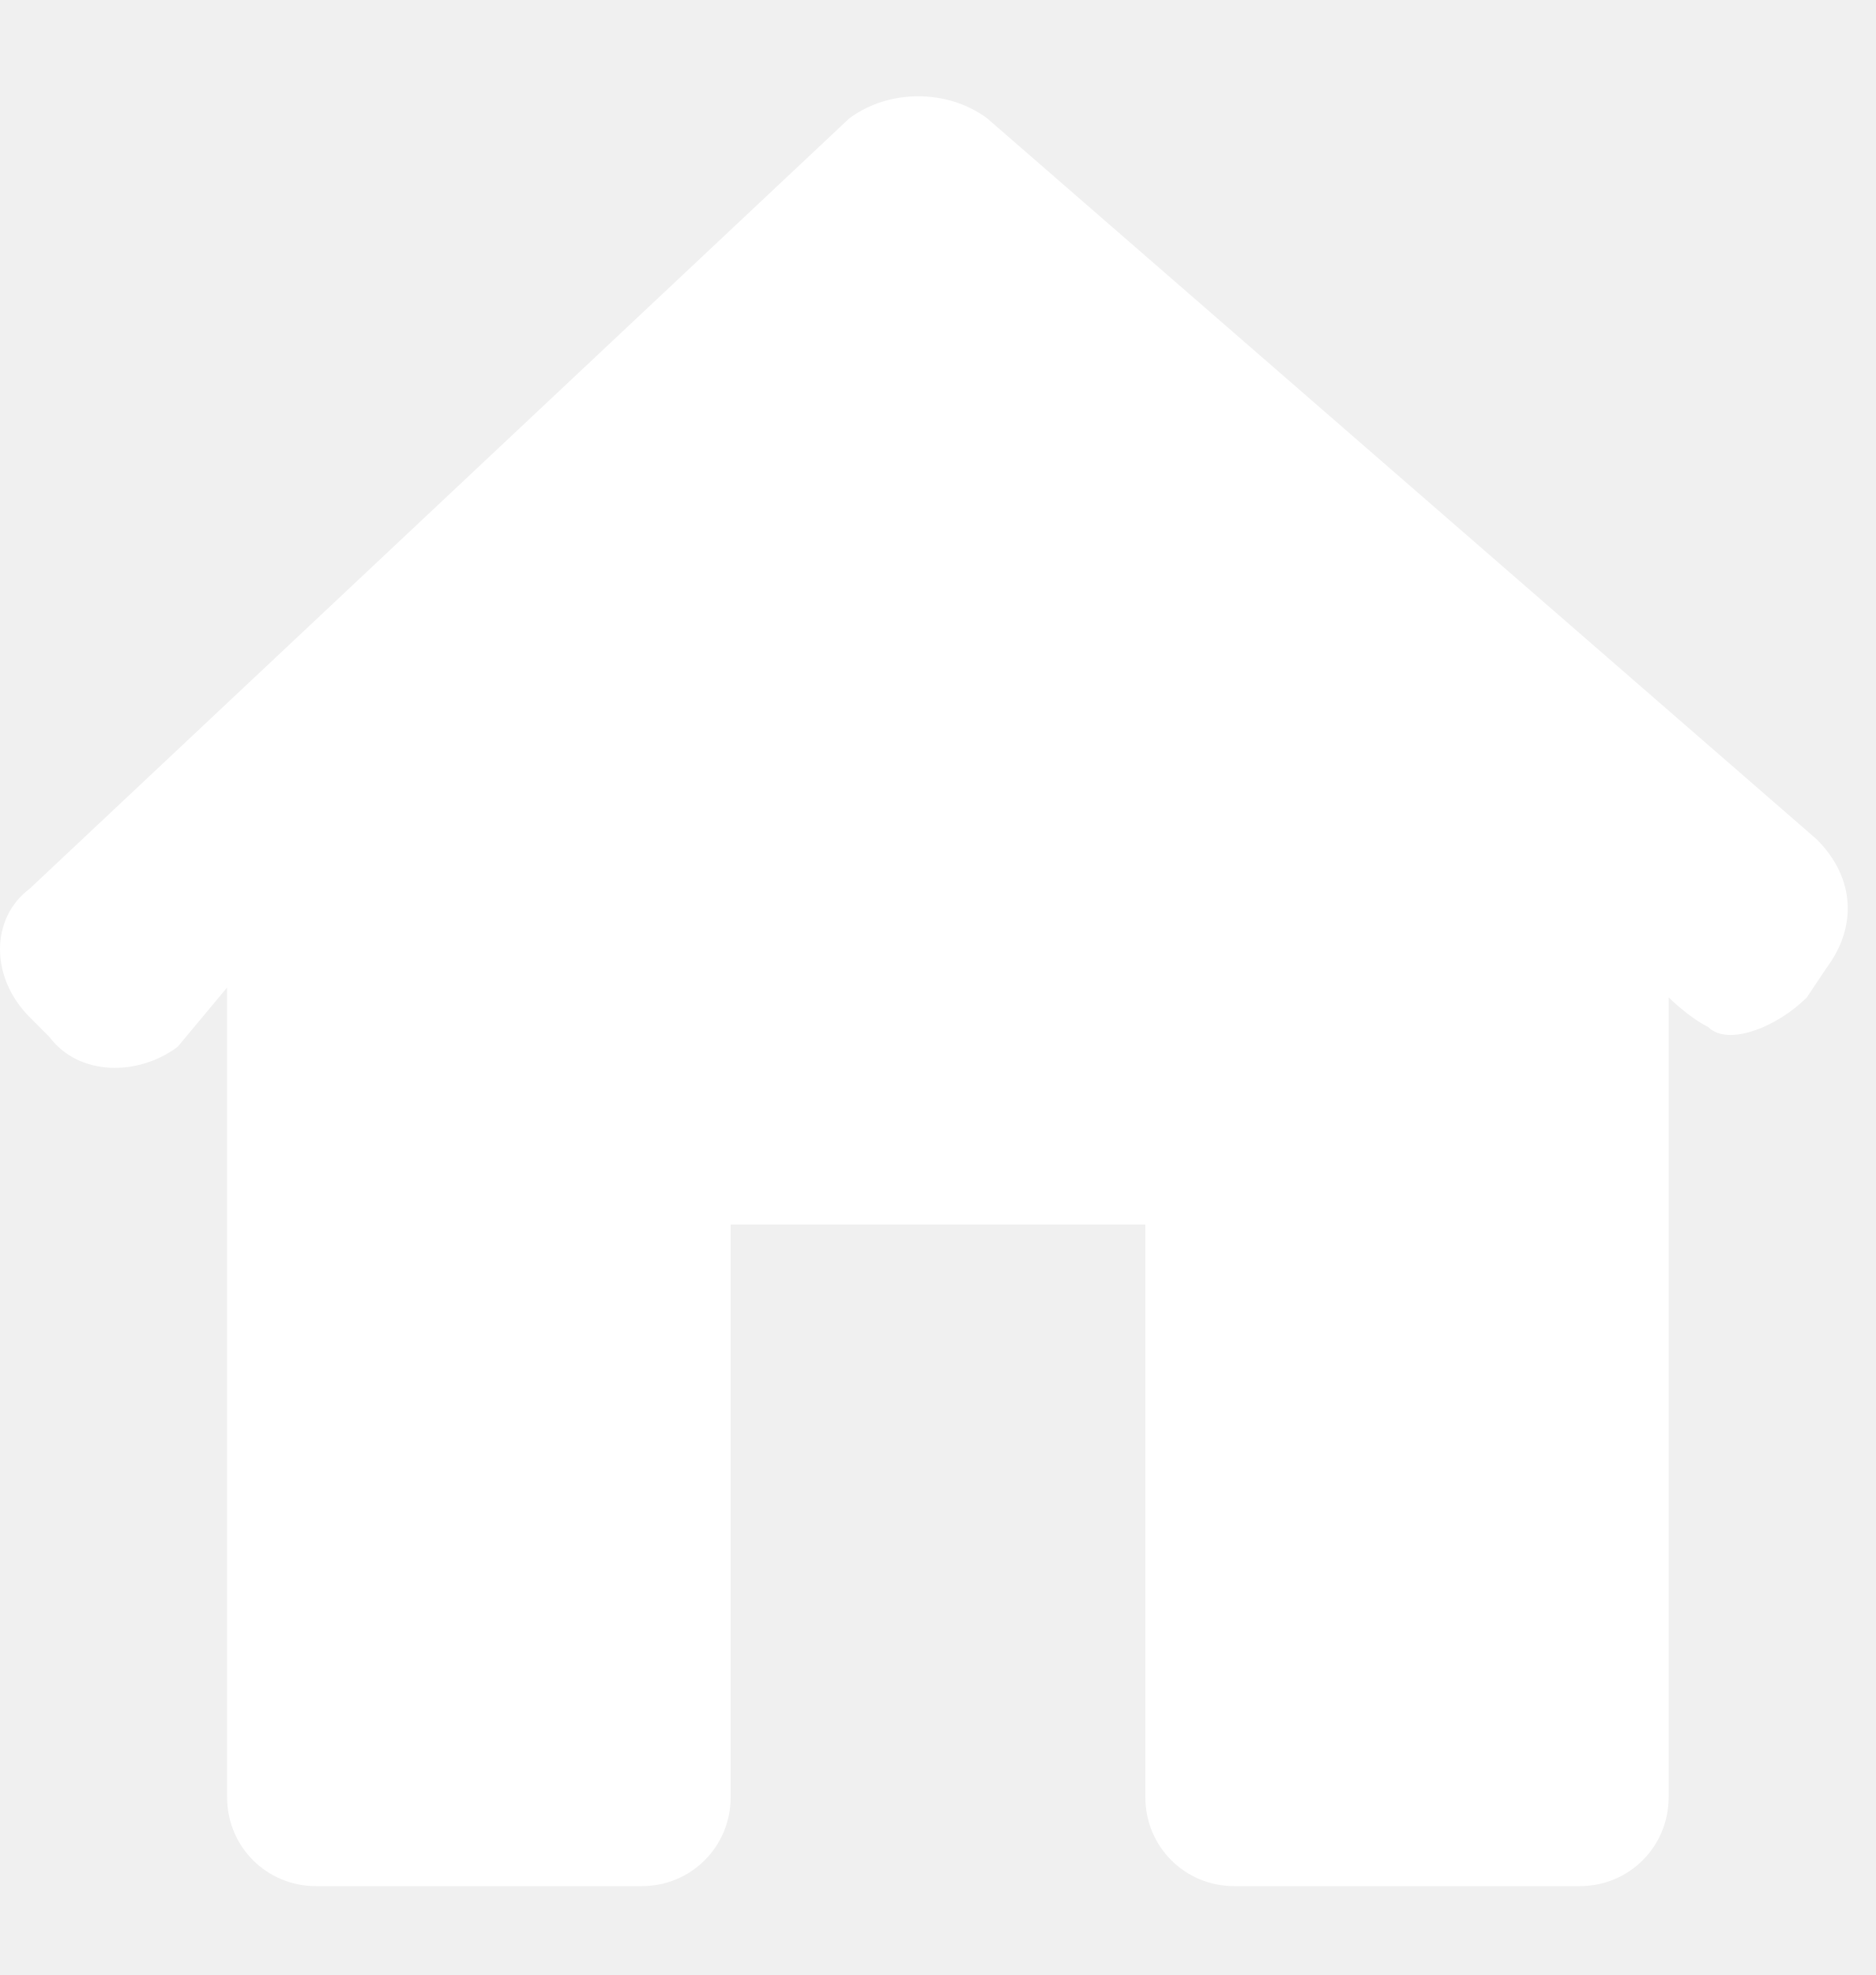
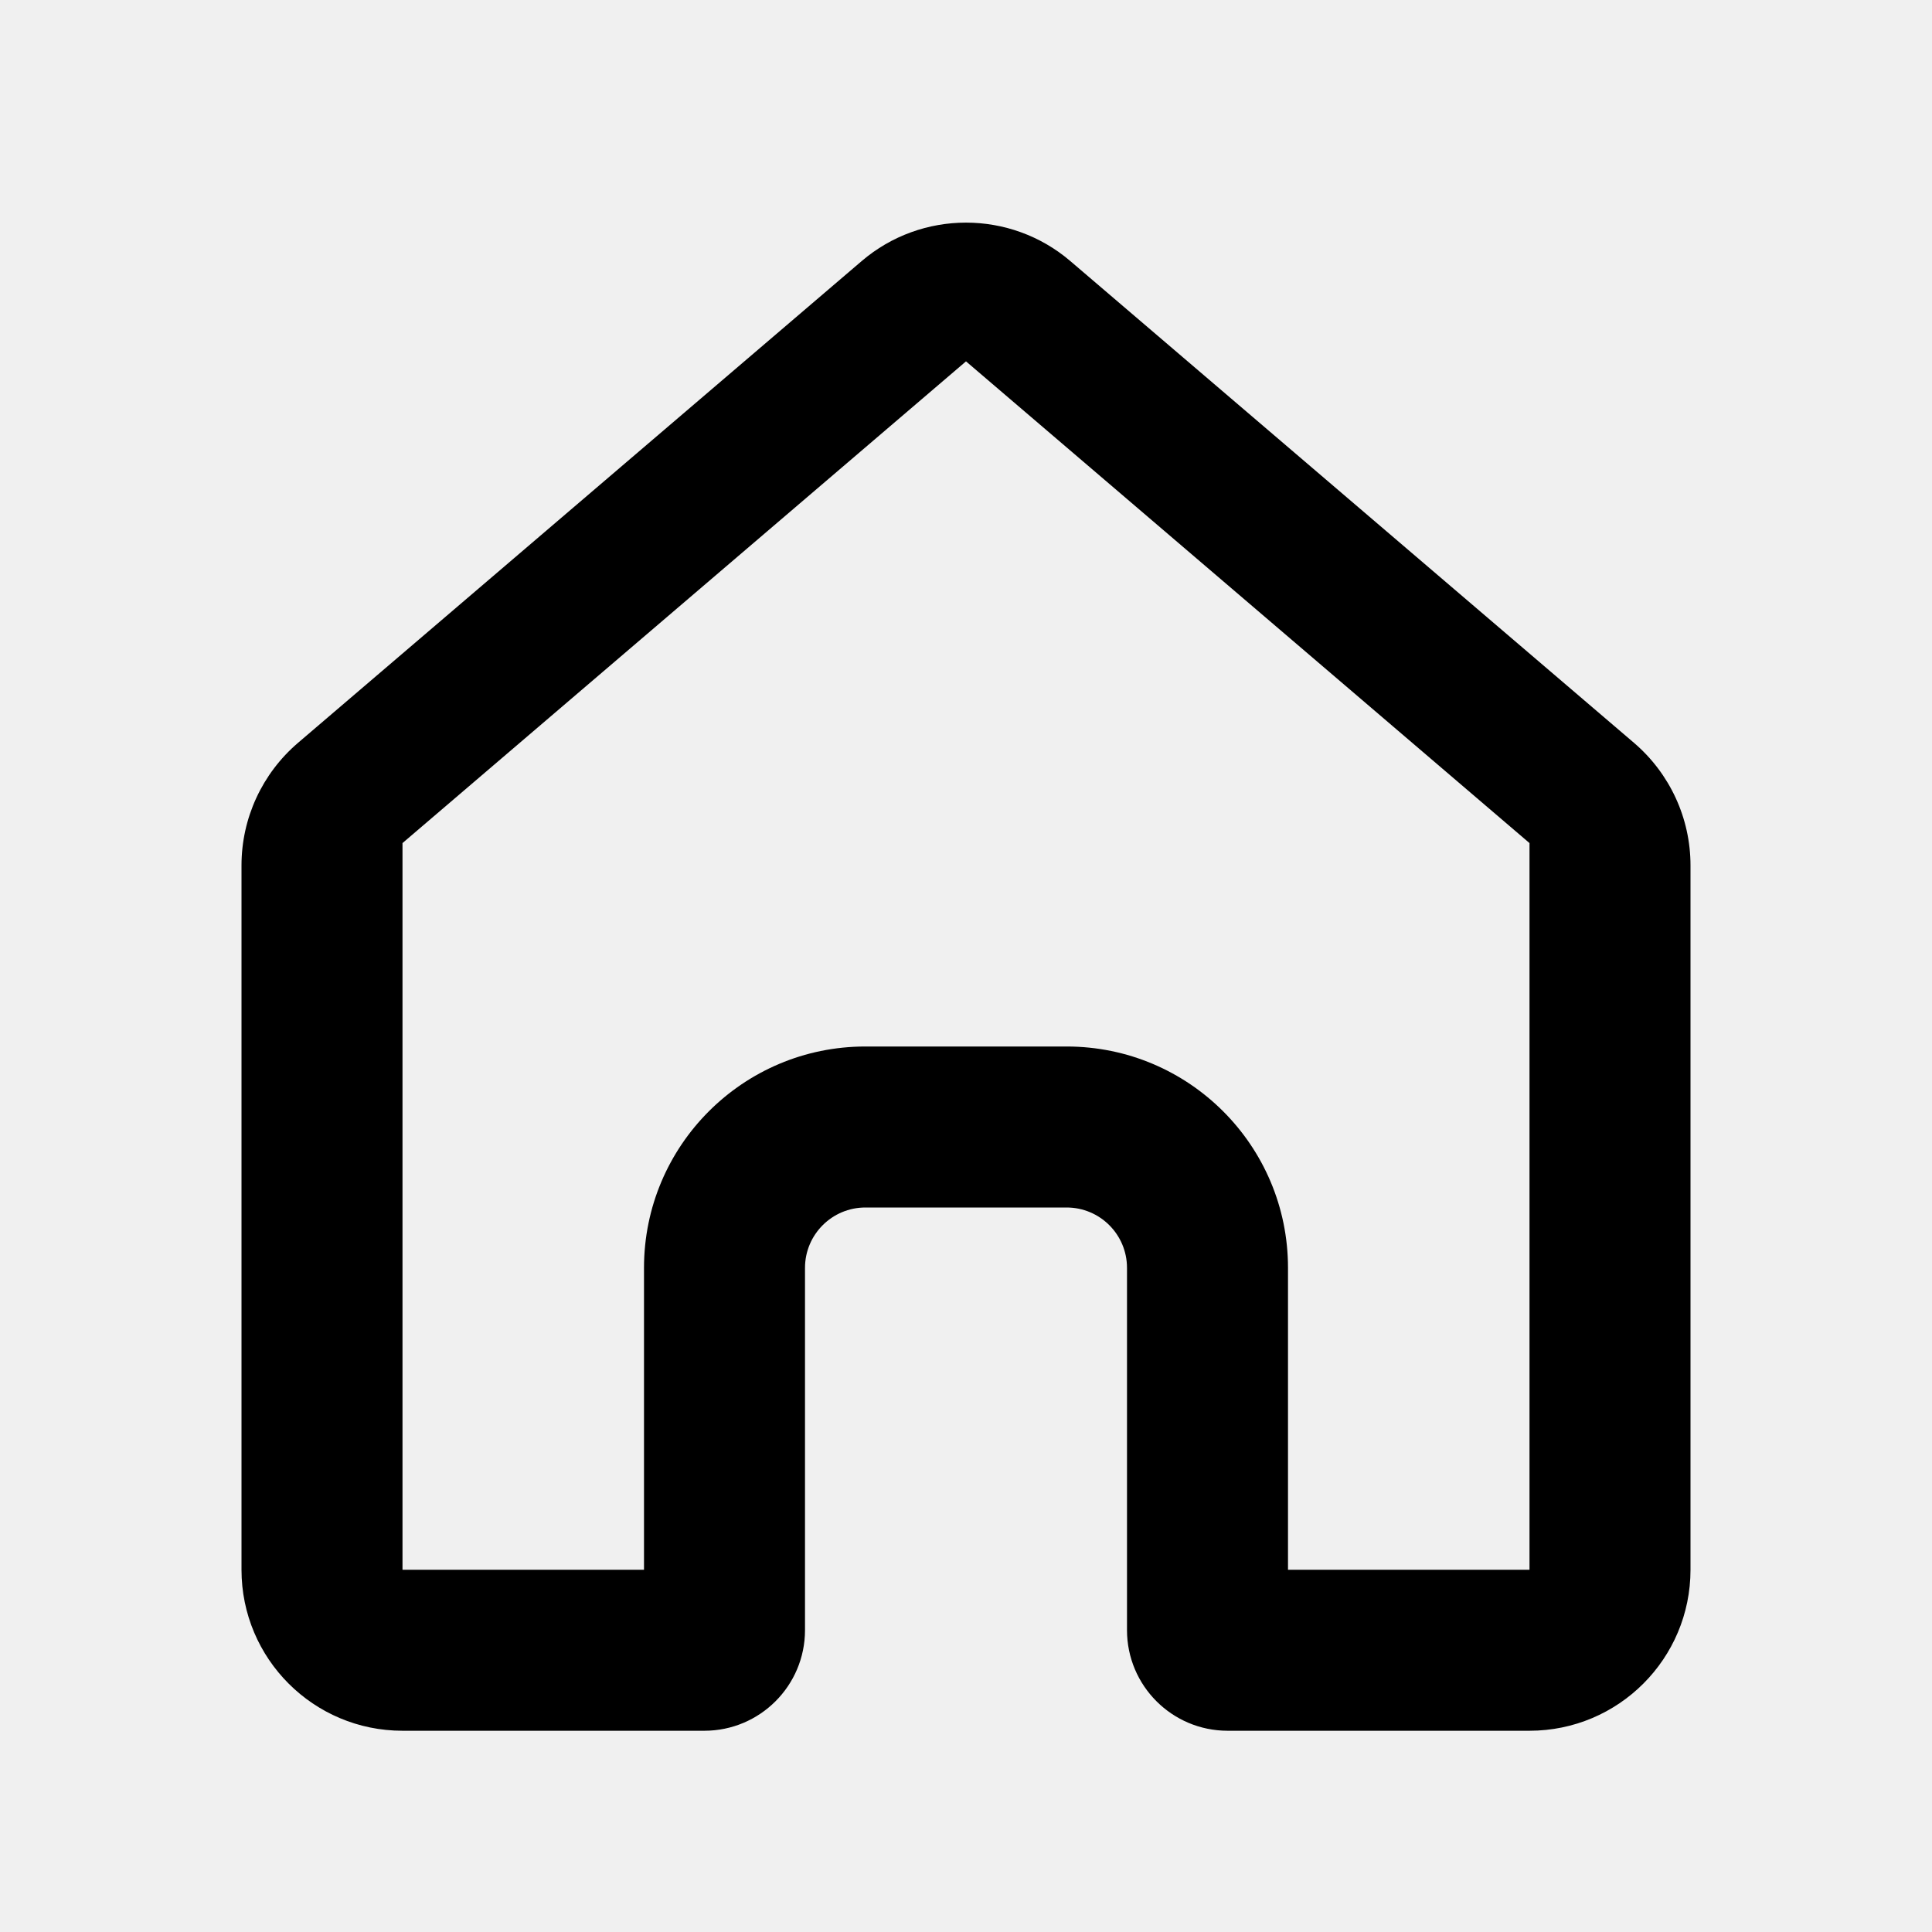
- <svg xmlns="http://www.w3.org/2000/svg" width="19" height="20" viewBox="0 0 19 20" fill="none">
-   <path d="M18.5 9.8C18.8 9.4 18.8 8.9 18.4 8.5L10 1.2C9.6 0.9 9 0.9 8.6 1.2L0.3 9C-0.1 9.3 -0.1 9.9 0.3 10.3L0.5 10.5C0.8 10.9 1.4 10.9 1.8 10.6L2.3 10V18.2C2.3 18.7 2.7 19.1 3.2 19.1H6.5C7 19.1 7.4 18.7 7.4 18.2V12.4H11.6V18.2C11.6 18.7 12 19.1 12.5 19.1H16C16.5 19.1 16.9 18.7 16.9 18.2V10.1C16.9 10.1 17.1 10.3 17.3 10.4C17.5 10.6 18 10.4 18.3 10.1L18.5 9.8Z" fill="white" />
+ <svg xmlns="http://www.w3.org/2000/svg" width="24" height="24" viewBox="0 0 24 24" fill="none">
+   <path fill-rule="evenodd" clip-rule="evenodd" d="M3 10.75C3 10.165 3.256 9.609 3.703 9.227L10.703 3.244C11.448 2.606 12.552 2.606 13.297 3.244L20.297 9.227C20.744 9.609 21 10.165 21 10.75V19.5C21 20.605 20.105 21.5 19 21.5H15.25C14.56 21.5 14 20.94 14 20.25V15.75C14 15.336 13.664 15 13.25 15H10.75C10.336 15 10 15.336 10 15.75V20.25C10 20.94 9.44 21.5 8.75 21.5H5C3.895 21.5 3 20.605 3 19.5V10.75ZM12 4.489L5 10.473V19.5C5 19.5 5 19.5 5 19.5H8V15.75C8 14.231 9.231 13 10.75 13H13.25C14.769 13 16 14.231 16 15.75V19.5H19V10.473L12 4.489Z" fill="currentColor" />
</svg>
